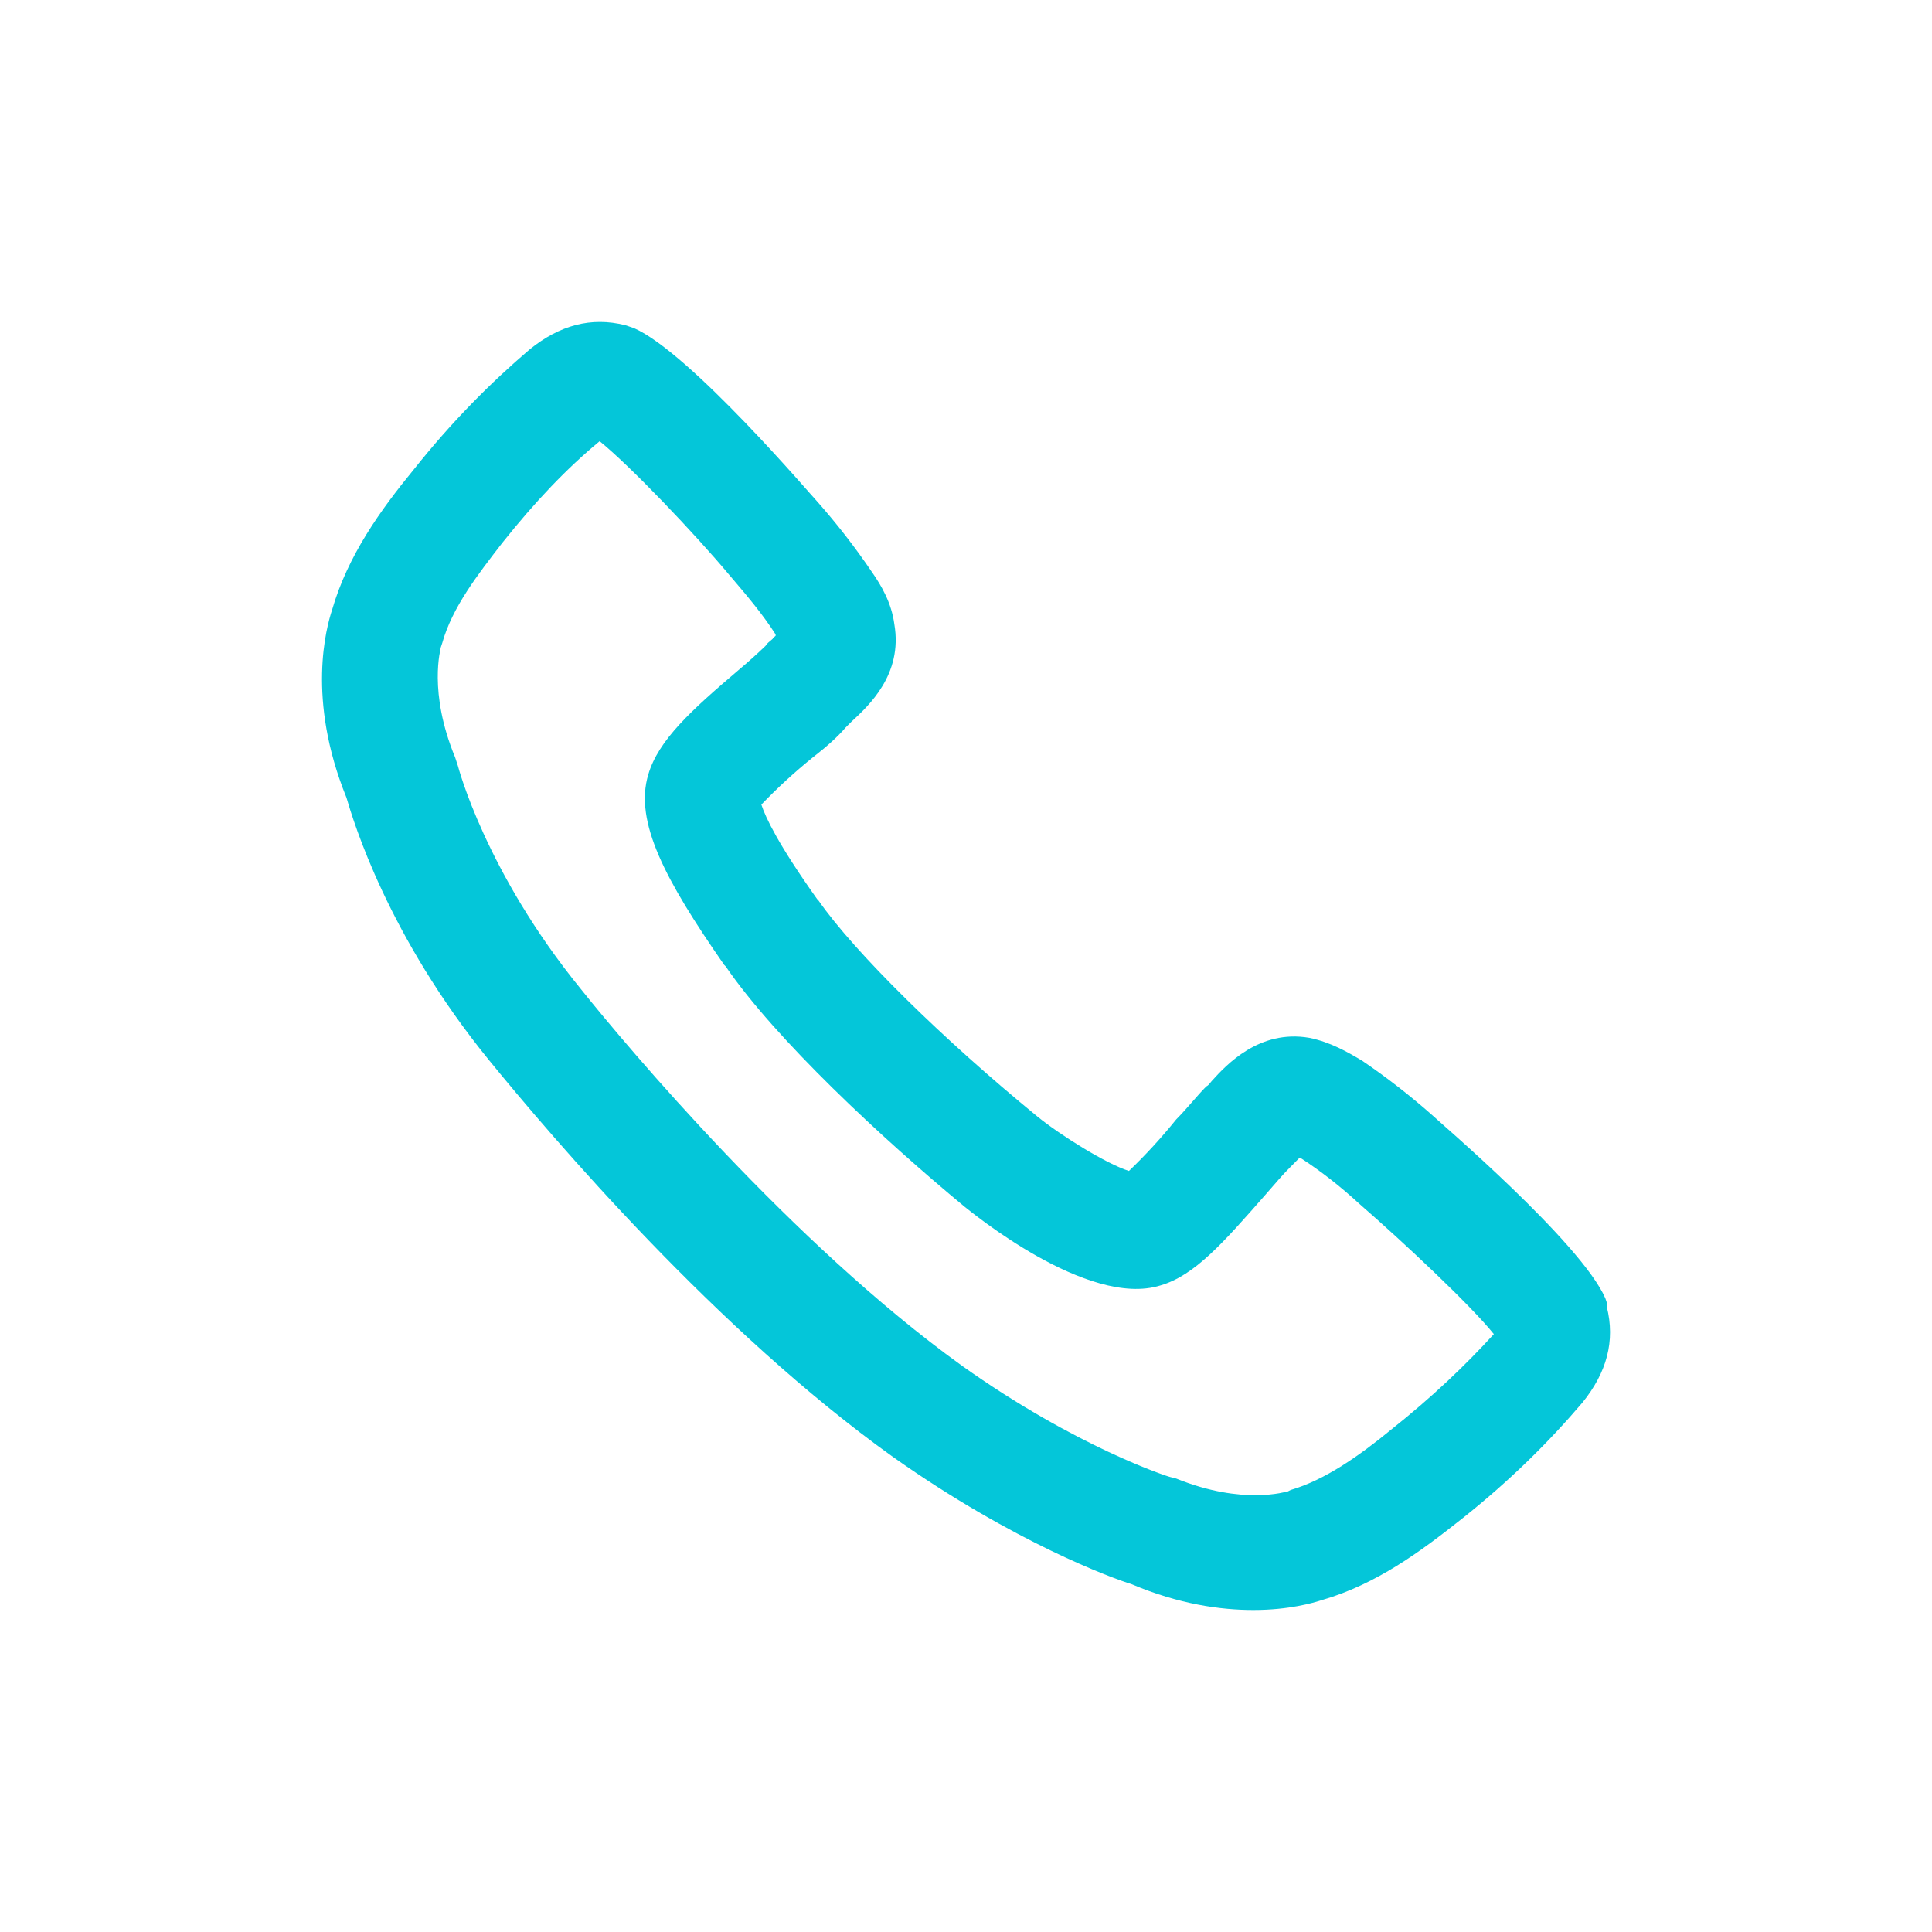
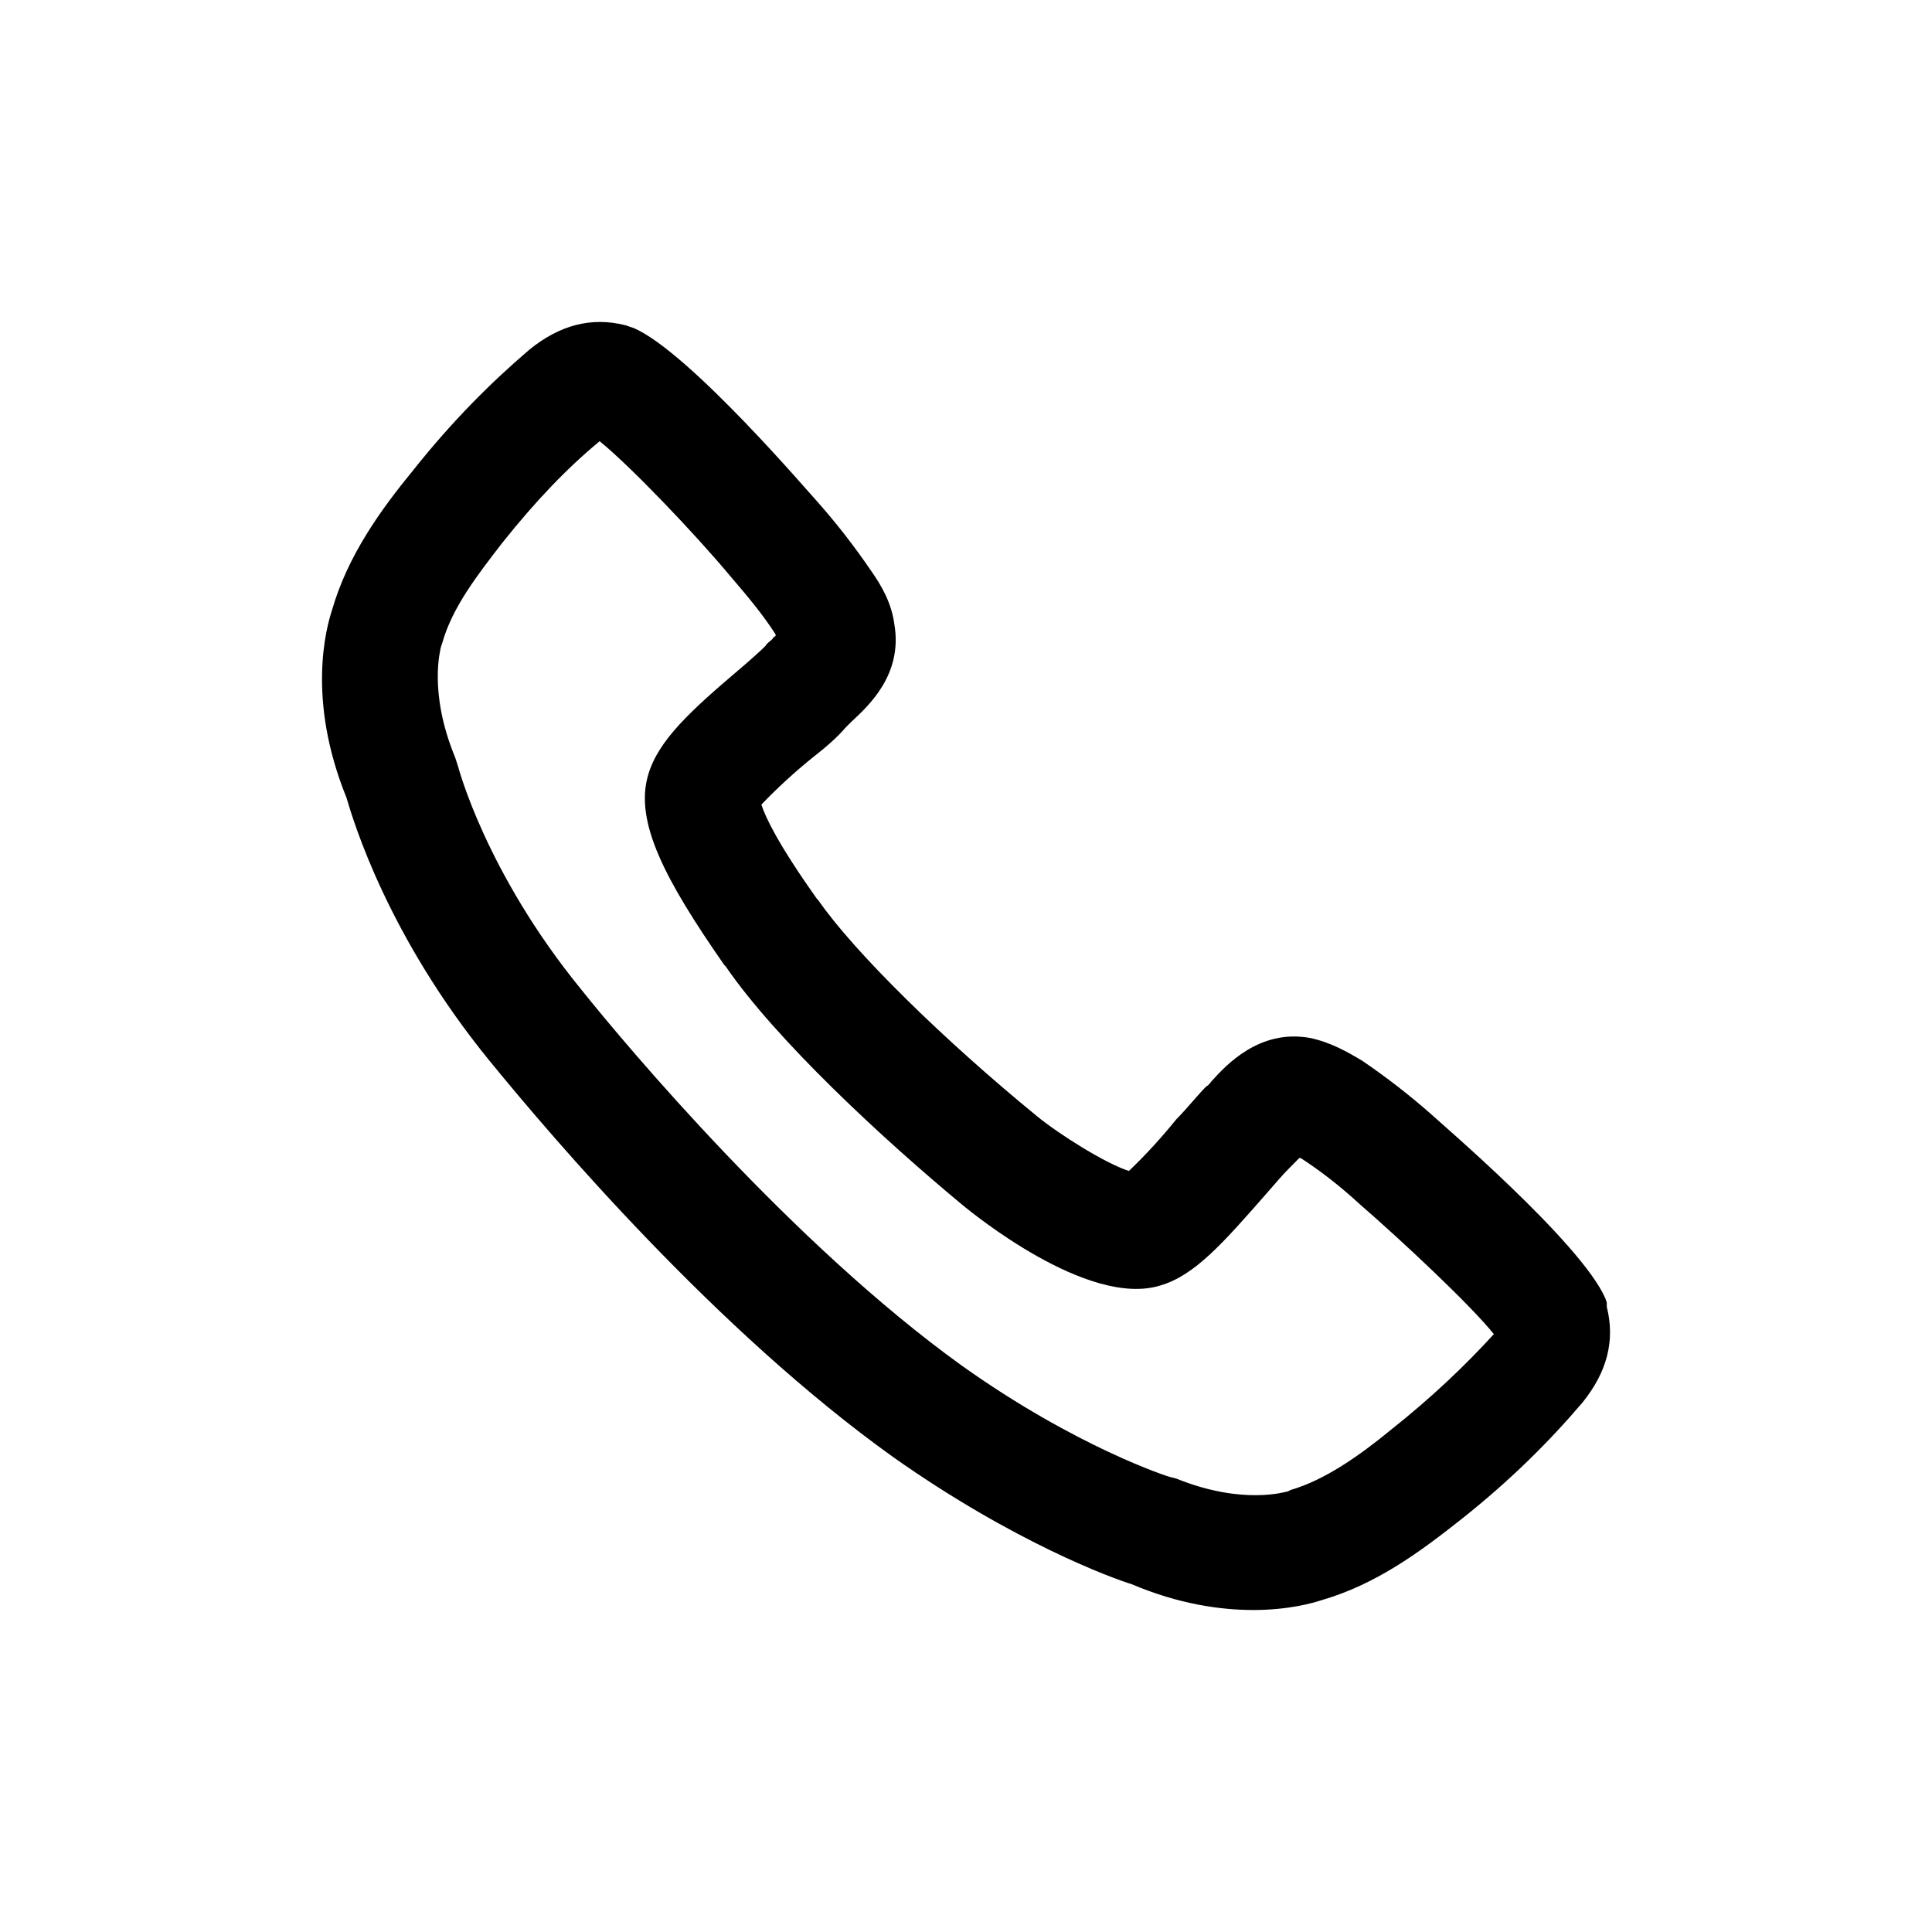
<svg xmlns="http://www.w3.org/2000/svg" width="24" height="24">
-   <g fill="none" fill-rule="evenodd">
-     <path fill="none" d="M0 0h24v24H0z" />
-     <path fill="#04C6D9" fill-rule="nonzero" d="M19.96 16.181l-.018-.053c-.302-.693-2.079-2.204-2.15-2.275a8.69 8.69 0 0 0-.87-.676c-.179-.107-.392-.231-.658-.285-.622-.107-1.031.338-1.209.534-.018.018-.035.053-.07.07-.108.107-.232.267-.374.41a6.755 6.755 0 0 1-.587.64c-.285-.09-.853-.445-1.137-.676-1.173-.959-2.274-2.043-2.719-2.683l-.018-.019c-.48-.675-.64-1.012-.692-1.173a6.85 6.85 0 0 1 .64-.587c.16-.124.302-.248.409-.373l.07-.07c.213-.197.64-.587.533-1.21-.035-.266-.16-.48-.284-.657a8.61 8.61 0 0 0-.676-.87c-.07-.071-1.581-1.849-2.275-2.152l-.107-.036c-.426-.107-.817 0-1.19.302-.48.41-.96.889-1.44 1.493-.409.498-.818 1.066-1.013 1.742-.07.213-.32 1.102.178 2.329.089.302.515 1.723 1.777 3.27.782.959 2.826 3.358 5.012 4.922 1.51 1.067 2.736 1.511 2.967 1.582.587.248 1.102.32 1.511.32.444 0 .746-.089.853-.124.676-.196 1.226-.604 1.742-1.013.604-.48 1.084-.96 1.493-1.44.302-.374.409-.764.302-1.19v-.052zm-2.683 1.582c-.39.32-.818.622-1.244.746l-.035.018c-.018 0-.551.178-1.387-.16l-.07-.018c-.018 0-1.174-.373-2.595-1.386-2.098-1.51-4.16-3.963-4.728-4.674-1.19-1.458-1.529-2.773-1.529-2.773l-.035-.107c-.338-.818-.178-1.35-.178-1.368l.018-.054c.124-.444.444-.853.746-1.244.41-.515.8-.924 1.209-1.262.374.302 1.173 1.137 1.618 1.67.213.249.408.48.568.73v.017c-.018.019-.035.019-.035.036-.036.035-.071.053-.09.089a6.82 6.82 0 0 1-.337.302c-.586.498-.995.87-1.12 1.297-.177.587.214 1.315.943 2.364l.018.018c.622.907 1.937 2.133 2.968 2.986.07.054 1.528 1.263 2.434.978.426-.124.782-.533 1.298-1.12.124-.142.23-.267.302-.337l.089-.09.035-.035h.018c.248.16.498.356.729.569.533.462 1.386 1.262 1.67 1.618-.356.39-.765.781-1.28 1.19z" />
-   </g>
+   <path d="M19.96 16.181l-.018-.053c-.302-.693-2.079-2.204-2.15-2.275a8.69 8.69 0 0 0-.87-.676c-.179-.107-.392-.231-.658-.285-.622-.107-1.031.338-1.209.534-.018.018-.035.053-.07.07-.108.107-.232.267-.374.41a6.755 6.755 0 0 1-.587.64c-.285-.09-.853-.445-1.137-.676-1.173-.959-2.274-2.043-2.719-2.683l-.018-.019c-.48-.675-.64-1.012-.692-1.173a6.85 6.85 0 0 1 .64-.587c.16-.124.302-.248.409-.373l.07-.07c.213-.197.64-.587.533-1.21-.035-.266-.16-.48-.284-.657a8.61 8.61 0 0 0-.676-.87c-.07-.071-1.581-1.849-2.275-2.152l-.107-.036c-.426-.107-.817 0-1.19.302-.48.41-.96.889-1.44 1.493-.409.498-.818 1.066-1.013 1.742-.07.213-.32 1.102.178 2.329.089.302.515 1.723 1.777 3.27.782.959 2.826 3.358 5.012 4.922 1.51 1.067 2.736 1.511 2.967 1.582.587.248 1.102.32 1.511.32.444 0 .746-.089.853-.124.676-.196 1.226-.604 1.742-1.013.604-.48 1.084-.96 1.493-1.44.302-.374.409-.764.302-1.19v-.052zm-2.683 1.582c-.39.32-.818.622-1.244.746l-.035.018c-.018 0-.551.178-1.387-.16l-.07-.018c-.018 0-1.174-.373-2.595-1.386-2.098-1.51-4.16-3.963-4.728-4.674-1.19-1.458-1.529-2.773-1.529-2.773l-.035-.107c-.338-.818-.178-1.35-.178-1.368l.018-.054c.124-.444.444-.853.746-1.244.41-.515.8-.924 1.209-1.262.374.302 1.173 1.137 1.618 1.67.213.249.408.48.568.73v.017c-.018.019-.035.019-.035.036-.036.035-.071.053-.09.089-.07.07-.212.196-.337.302-.586.498-.995.87-1.12 1.297-.177.587.214 1.315.943 2.364l.018.018c.622.907 1.937 2.133 2.968 2.986.07.054 1.528 1.263 2.434.978.426-.124.782-.533 1.298-1.12.124-.142.23-.267.302-.337l.089-.09.035-.035h.018c.248.16.498.356.729.569.533.462 1.386 1.262 1.67 1.618-.356.39-.765.781-1.28 1.19z" fill-rule="nonzero" />
</svg>
